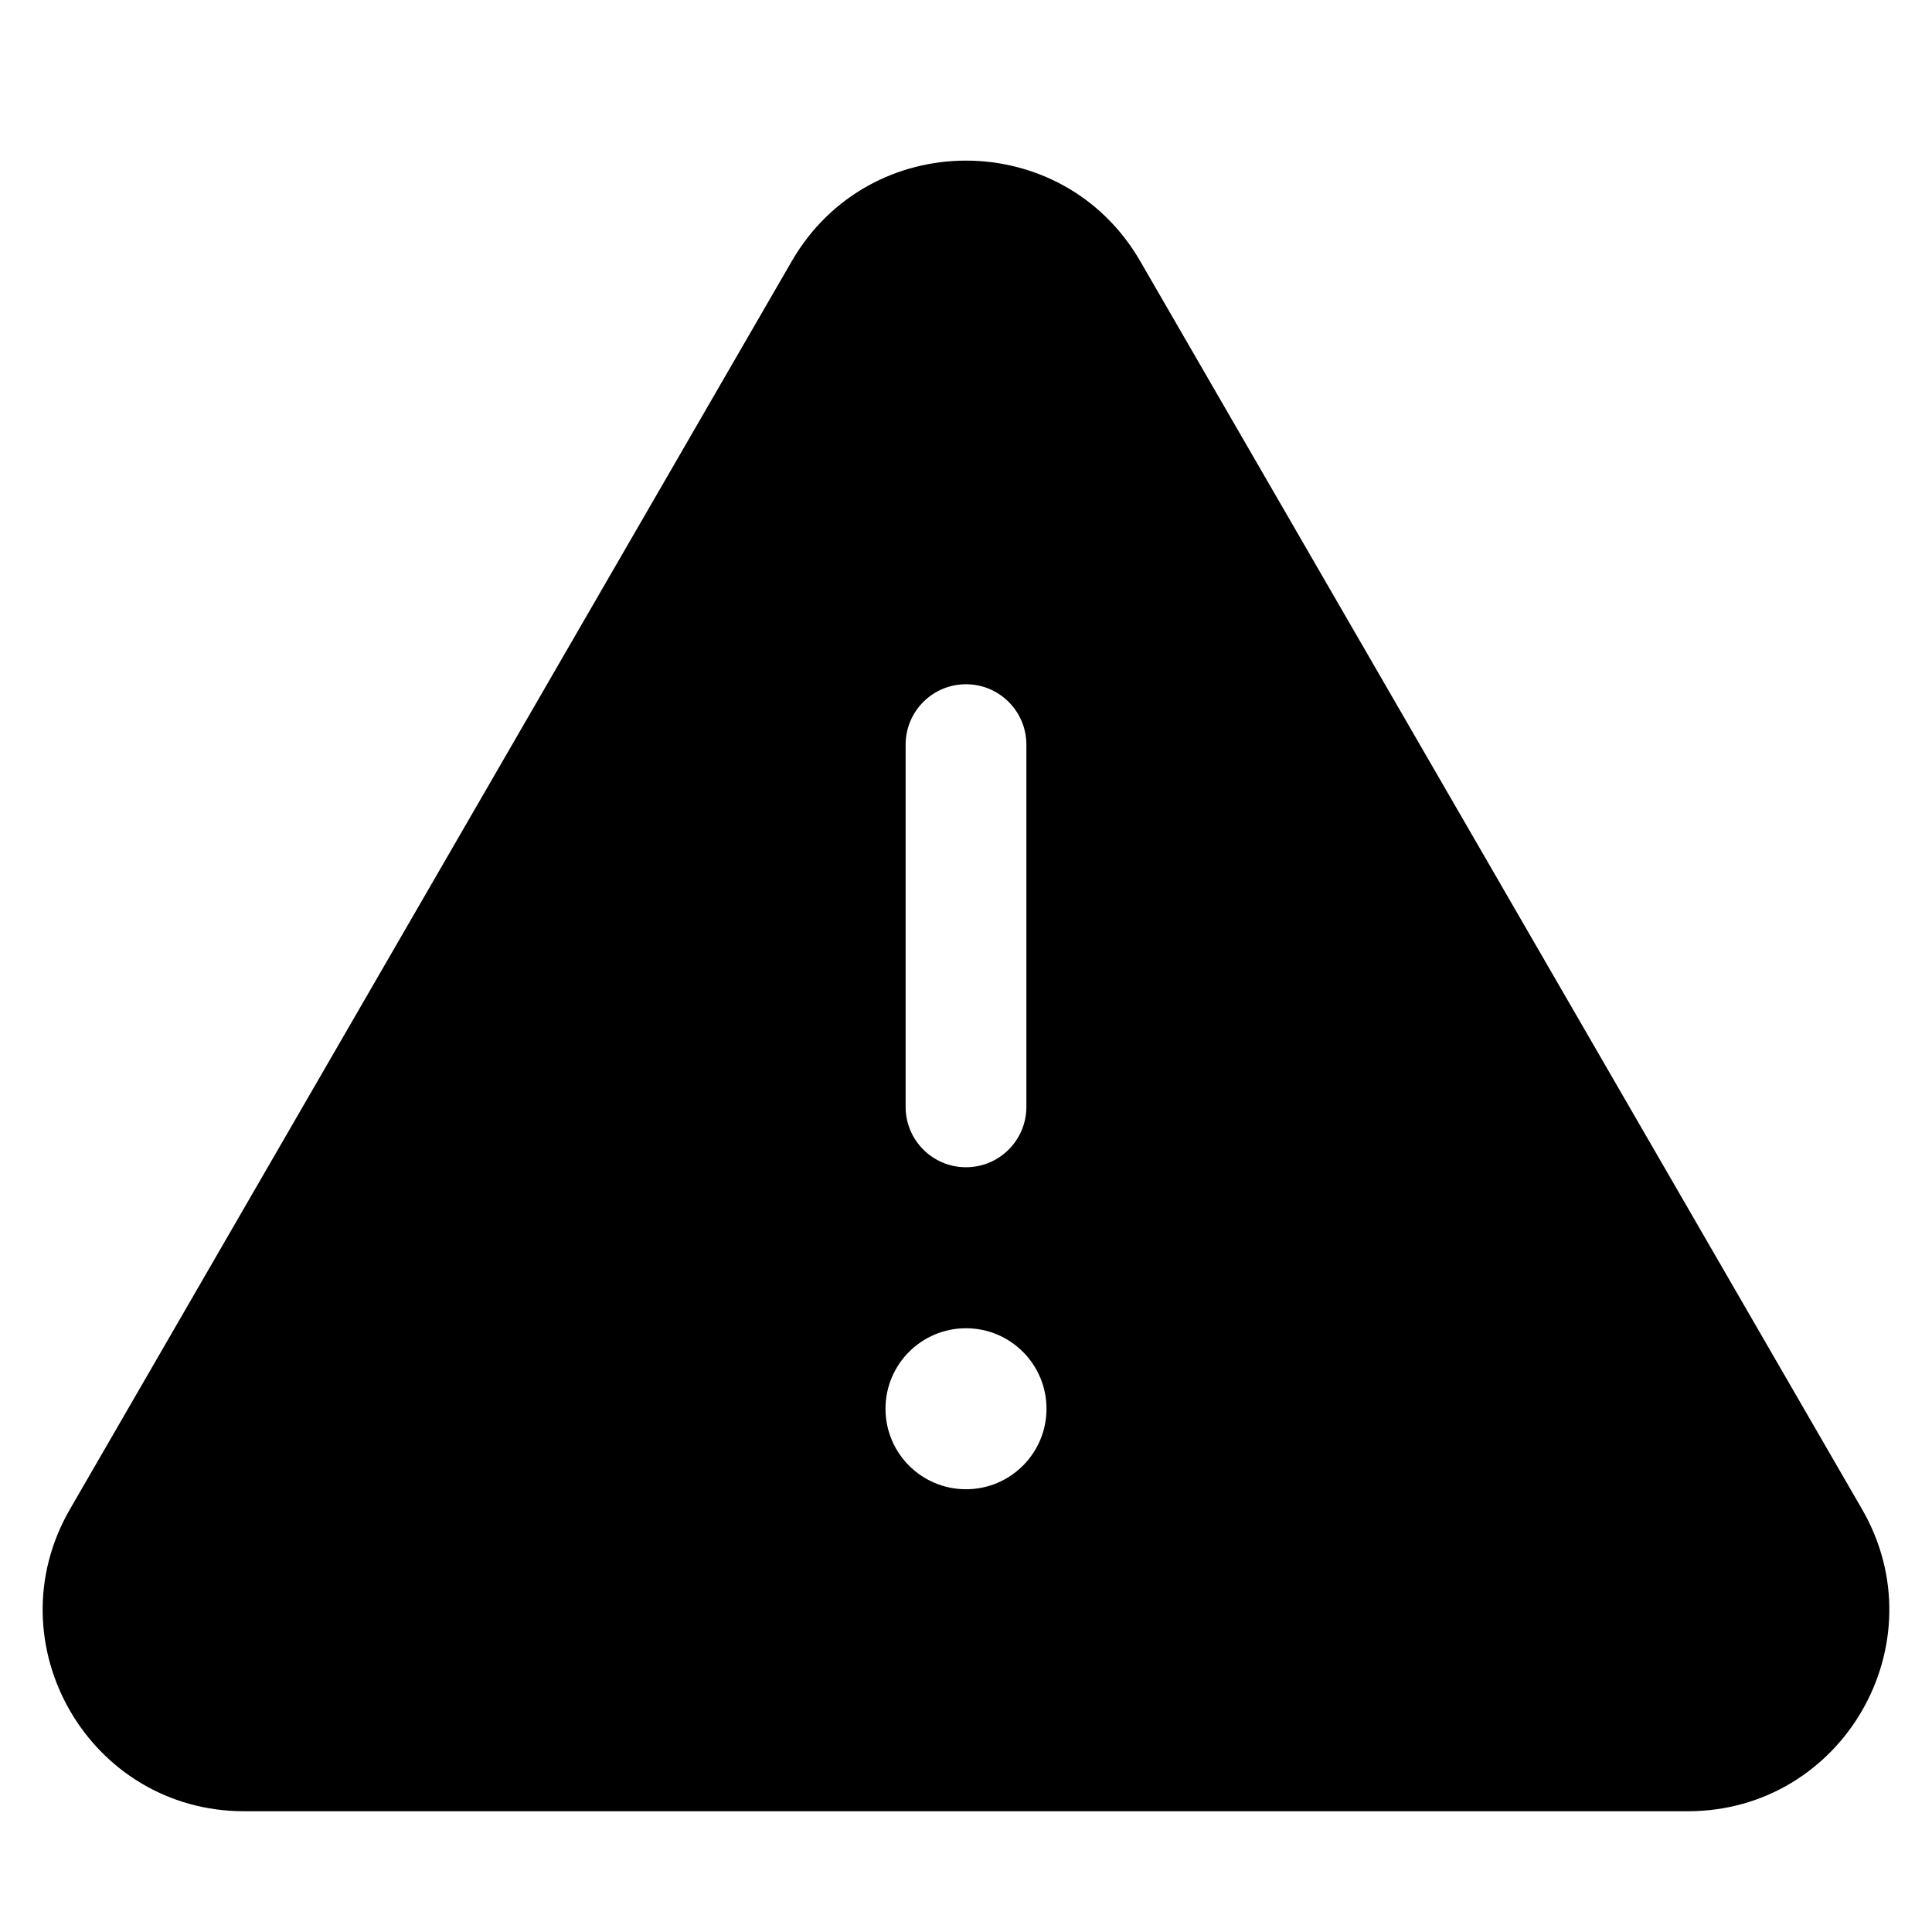
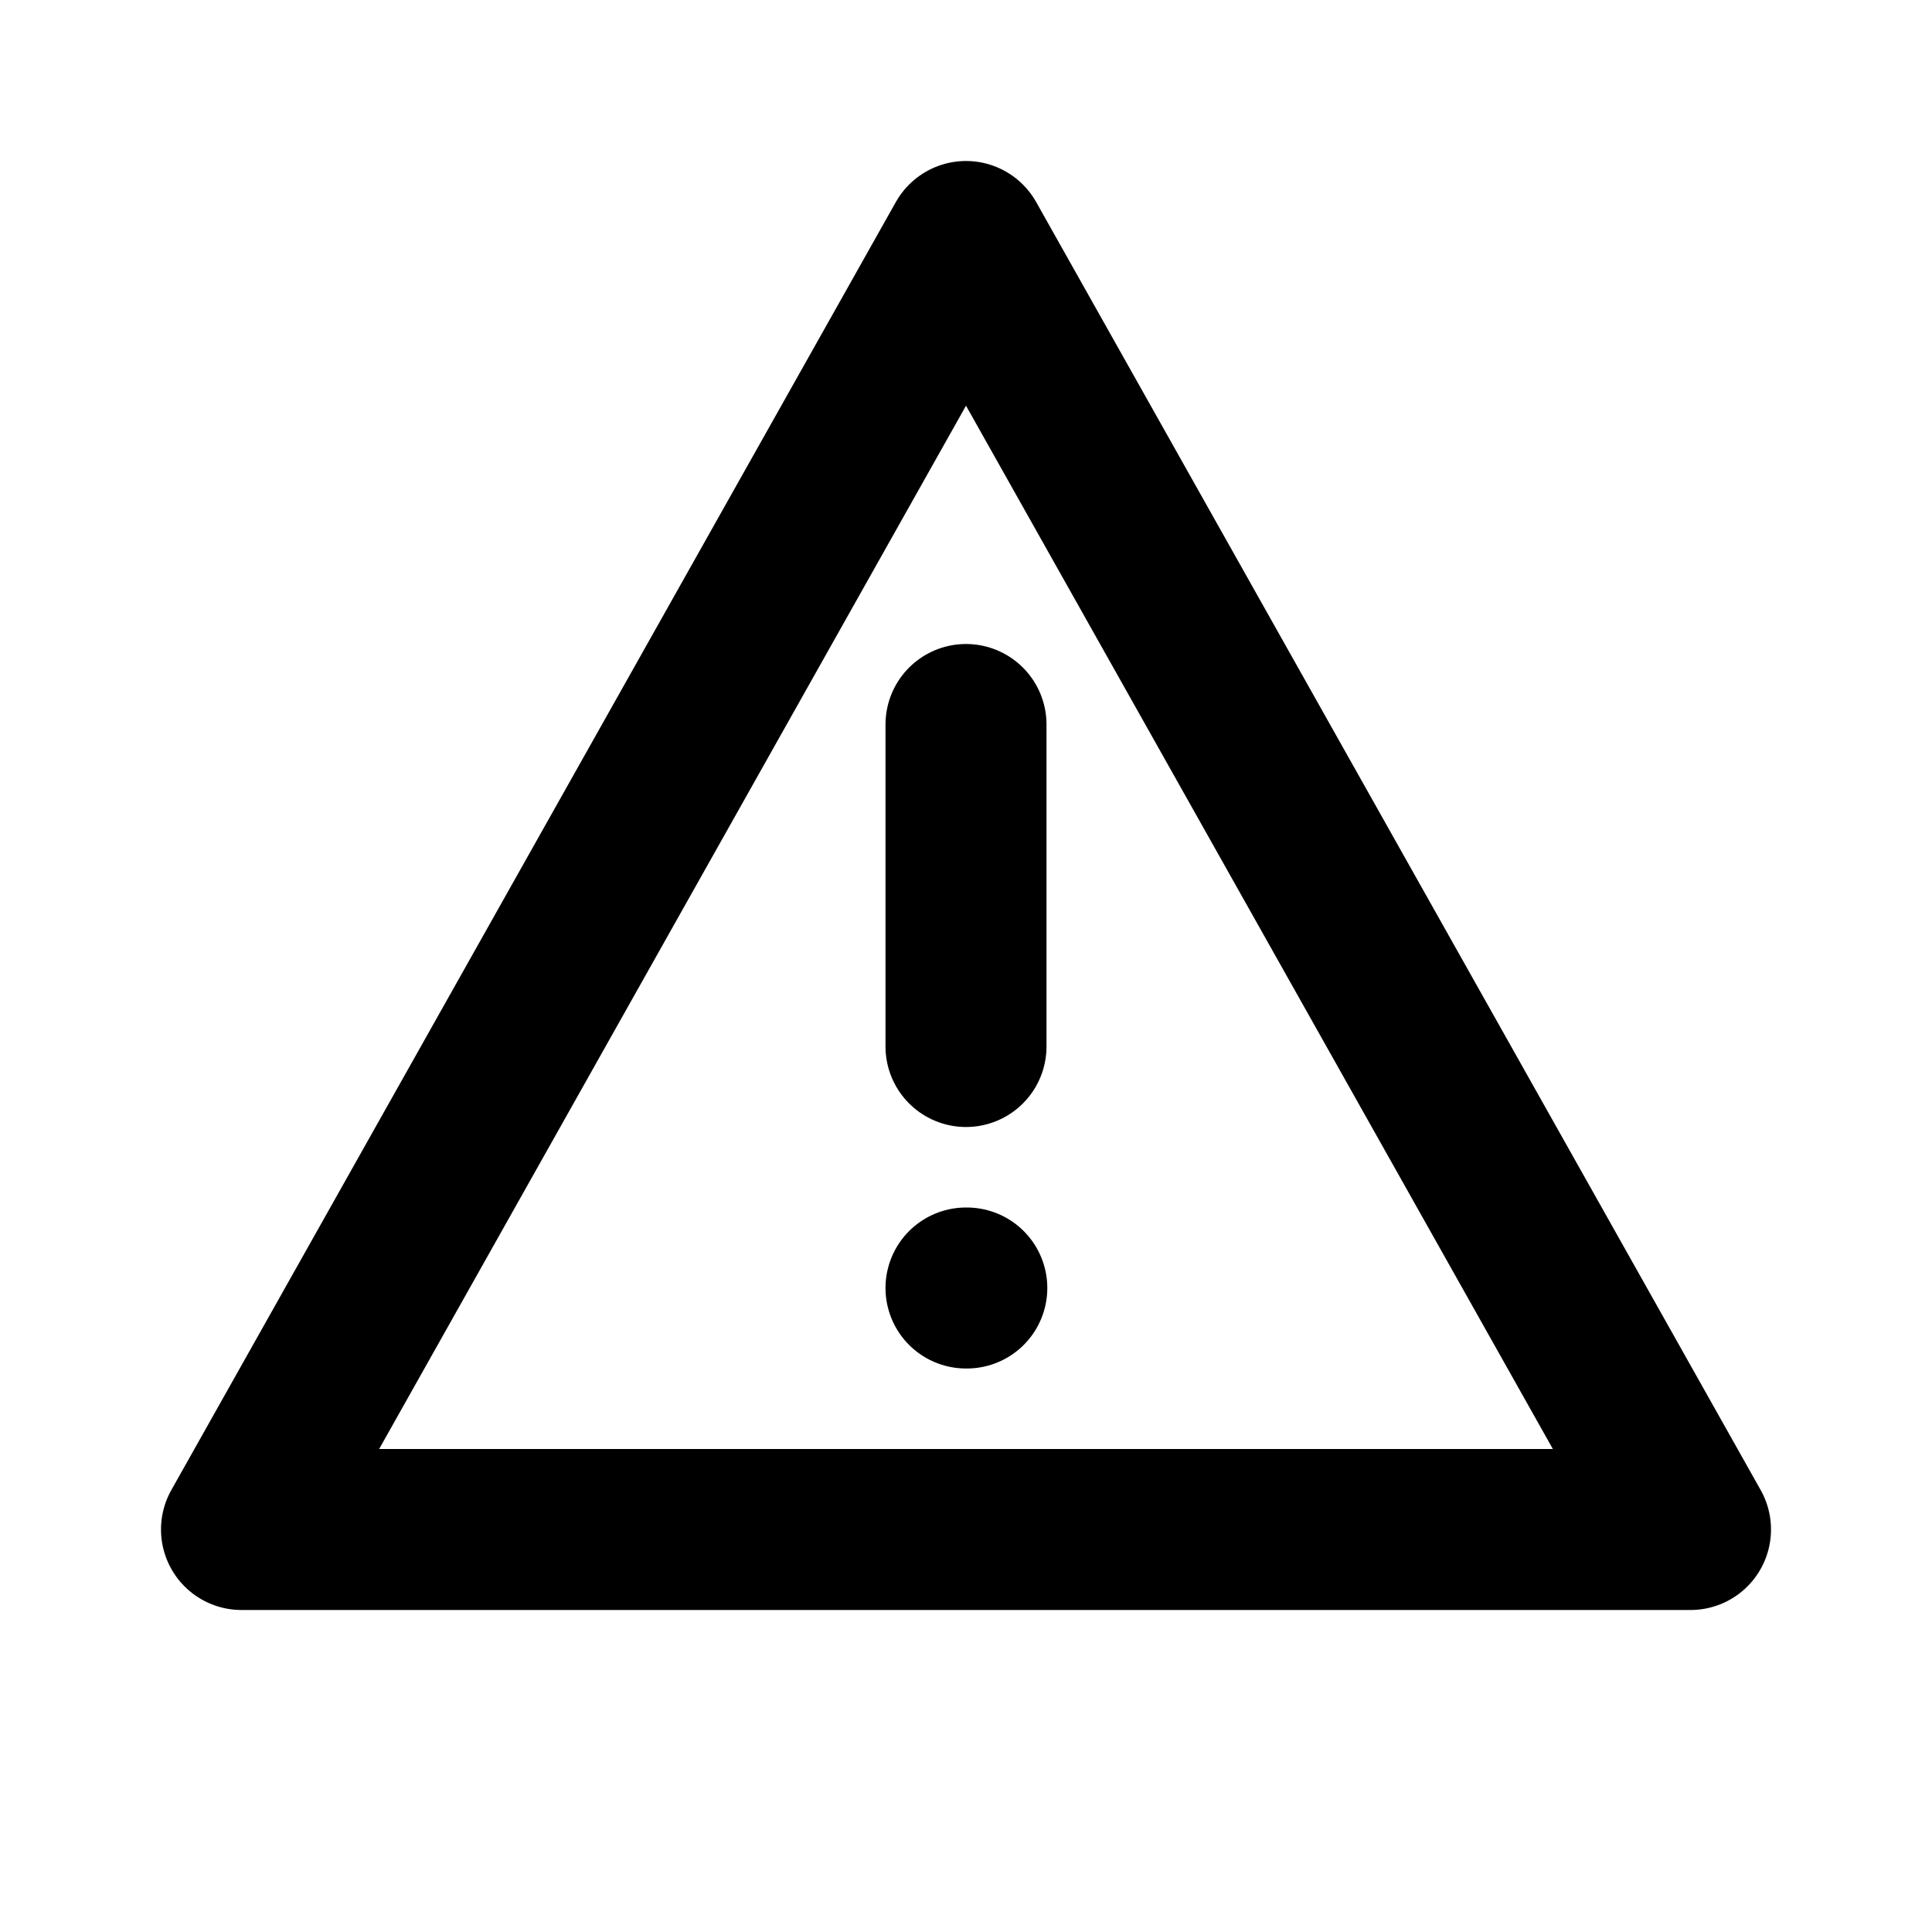
- <svg xmlns="http://www.w3.org/2000/svg" stroke="currentColor" fill="currentColor" stroke-width="0" viewBox="0 0 24 24" height="200px" width="200px">
-   <path d="M9.836 3.244c.963-1.665 3.365-1.665 4.328 0l8.967 15.504c.963 1.667-.24 3.752-2.165 3.752H3.034c-1.926 0-3.128-2.085-2.165-3.752ZM12 8.5a.75.75 0 0 0-.75.75v4.5a.75.75 0 0 0 1.5 0v-4.5A.75.75 0 0 0 12 8.5Zm1 9a1 1 0 1 0-2 0 1 1 0 0 0 2 0Z" />
+ <svg xmlns="http://www.w3.org/2000/svg" viewBox="0 0 24 24" fill="none">
+   <path d="M12 3l9 16H3l9-16z" stroke="currentColor" stroke-width="2" stroke-linejoin="round" />
+   <path d="M12 9v4M12 16h.01" stroke="currentColor" stroke-width="2" stroke-linecap="round" />
</svg>
